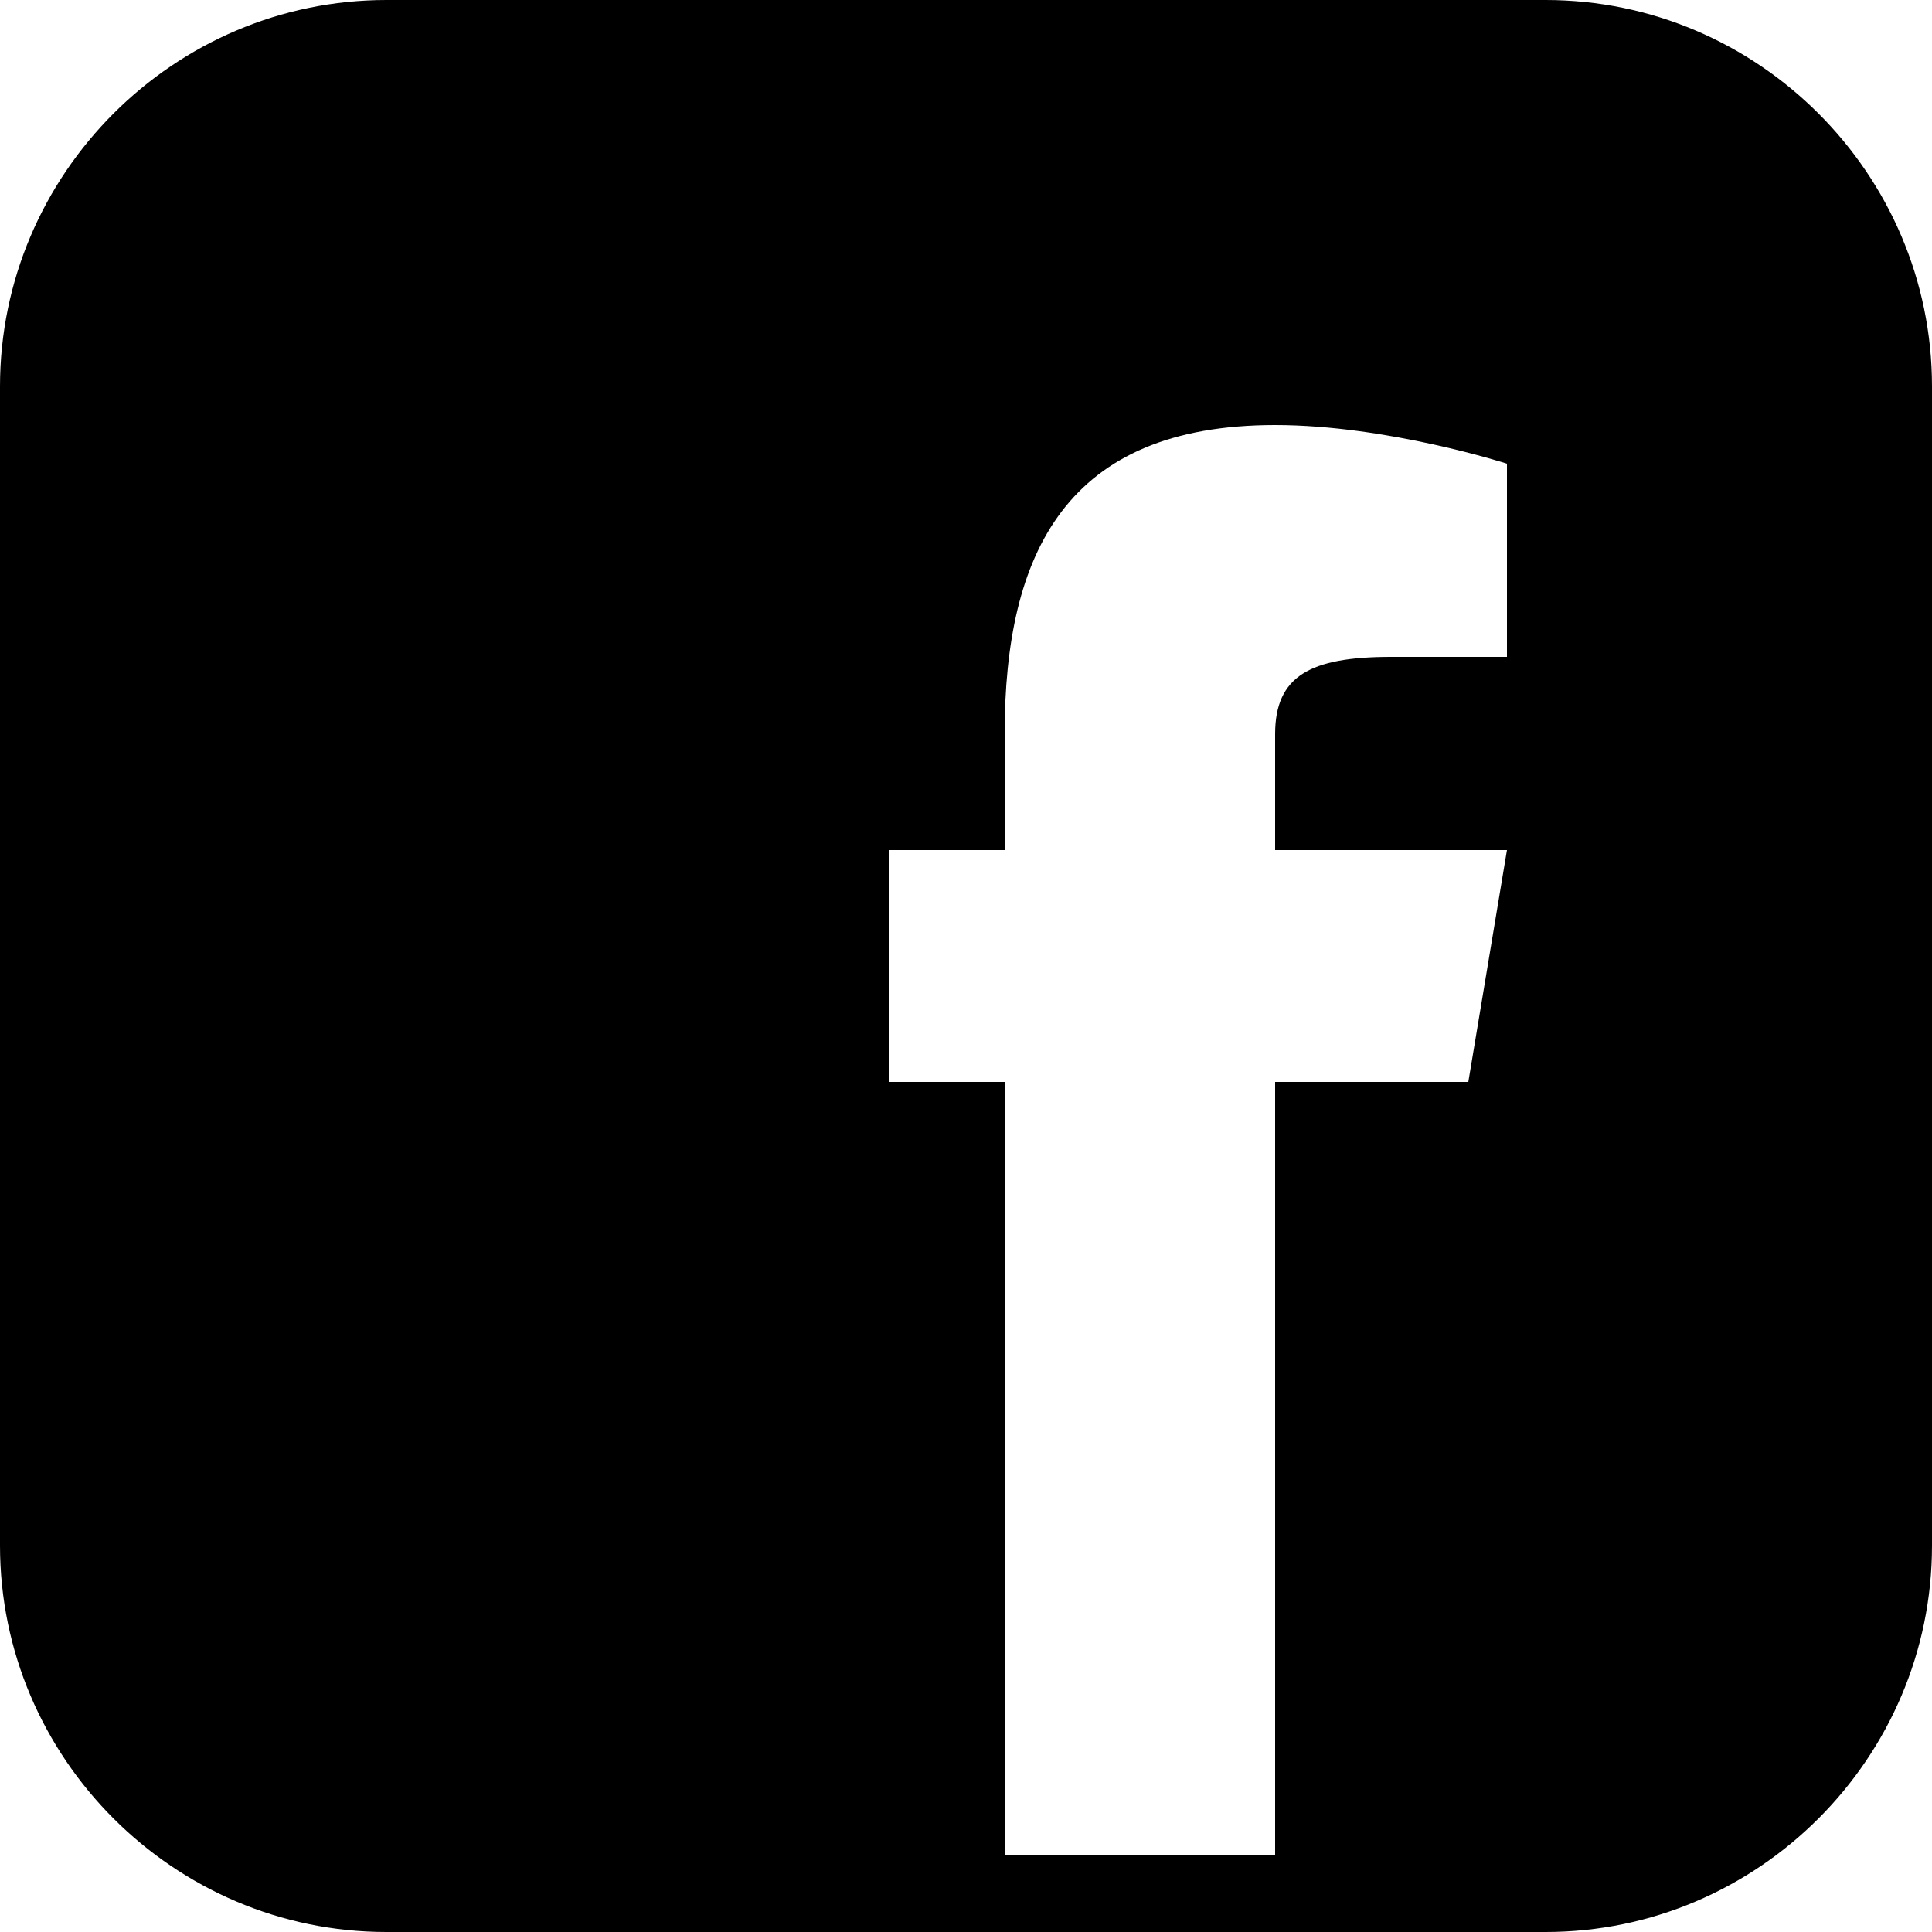
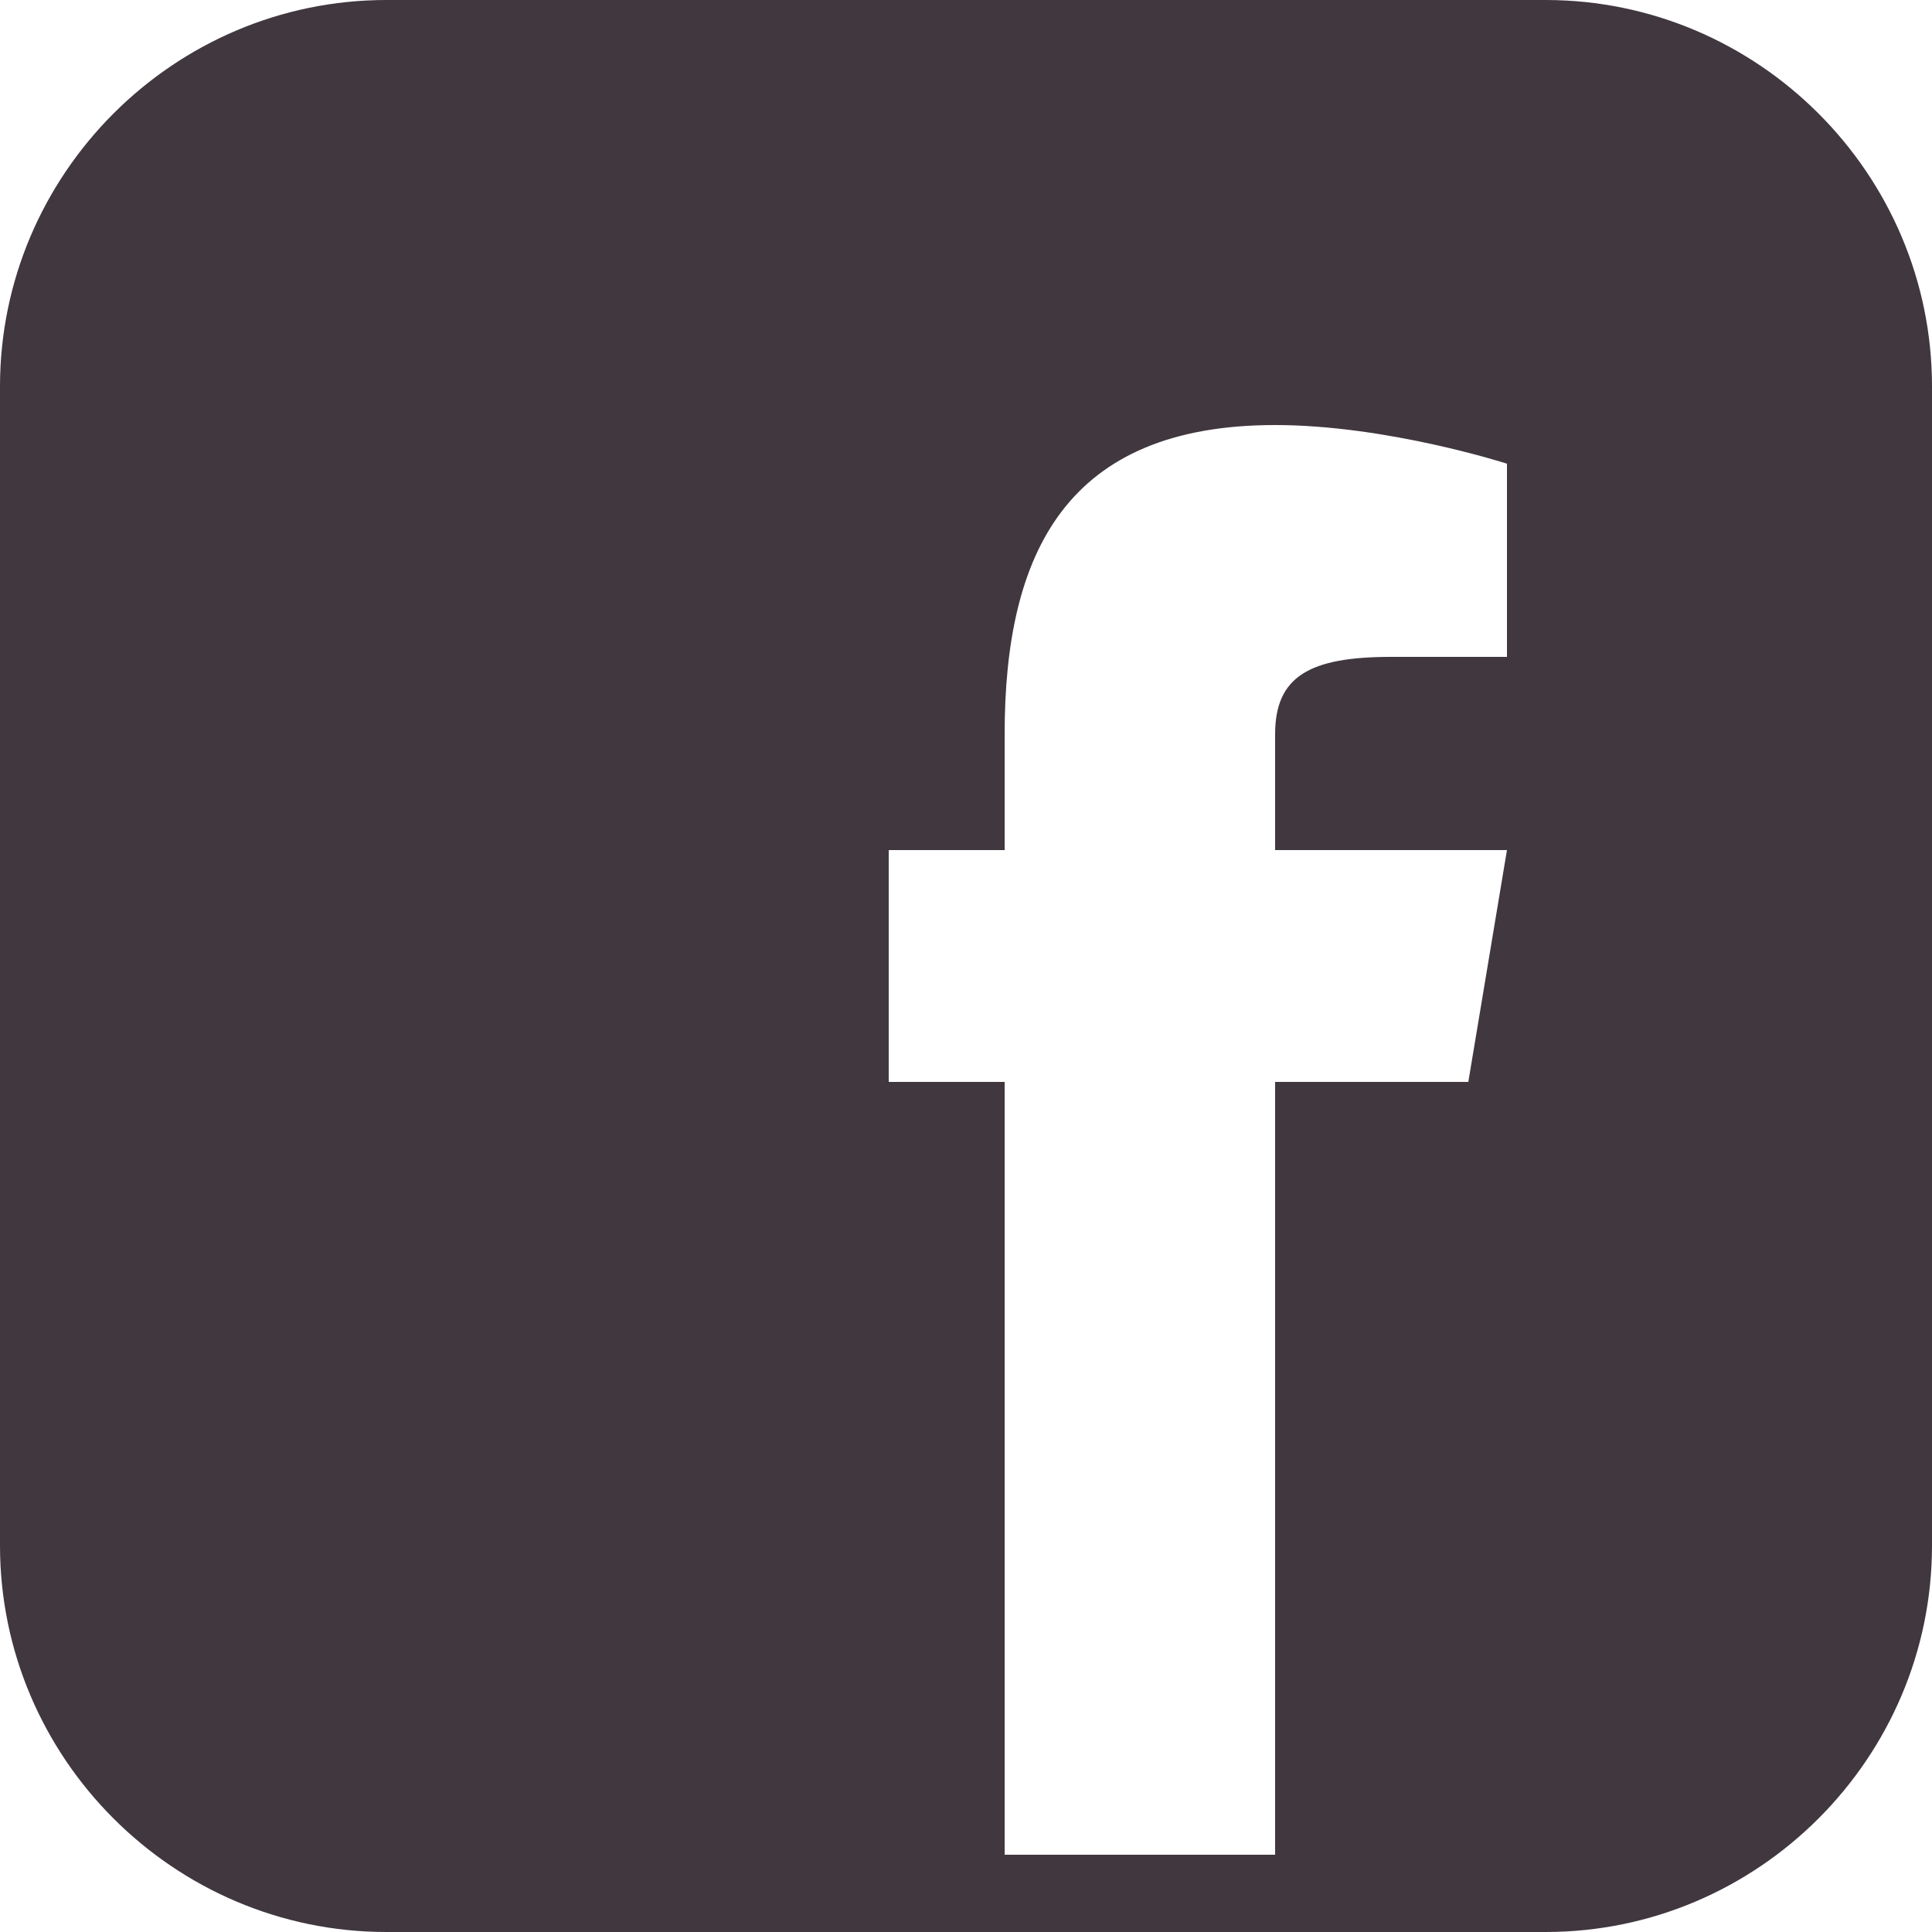
- <svg xmlns="http://www.w3.org/2000/svg" id="facebook-logo" viewBox="0 0 50 50">
-   <path class="st0" d="M40 0H10C4.5 0 0 4.5 0 10v30c0 5.5 4.5 10 10 10h30c5.5 0 10-4.5 10-10V10C50 4.5 45.5 0 40 0zM39 17h-3c-2.1 0-3 0.5-3 2v3h6l-1 6h-5v20h-7V28h-3v-6h3v-3c0-4.7 1.6-8 7-8 2.9 0 6 1 6 1V17z" />
+ <svg xmlns="http://www.w3.org/2000/svg" version="1.1" id="facebook-logo" x="0px" y="0px" viewBox="-454 256 50 50" style="enable-background:new -454 256 50 50;" xml:space="preserve">
+   <style type="text/css">
+ 	.st0{fill:#40373F;}
+ </style>
+   <path class="st0" d="M-414,256h-30c-5.5,0-10,4.5-10,10v30c0,5.5,4.5,10,10,10h30c5.5,0,10-4.5,10-10v-30  C-404,260.5-408.5,256-414,256z M-415,273h-3c-2.1,0-3,0.5-3,2v3h6l-1,6h-5v20h-7v-20h-3v-6h3v-3c0-4.7,1.6-8,7-8c2.9,0,6,1,6,1V273  z" />
</svg>
